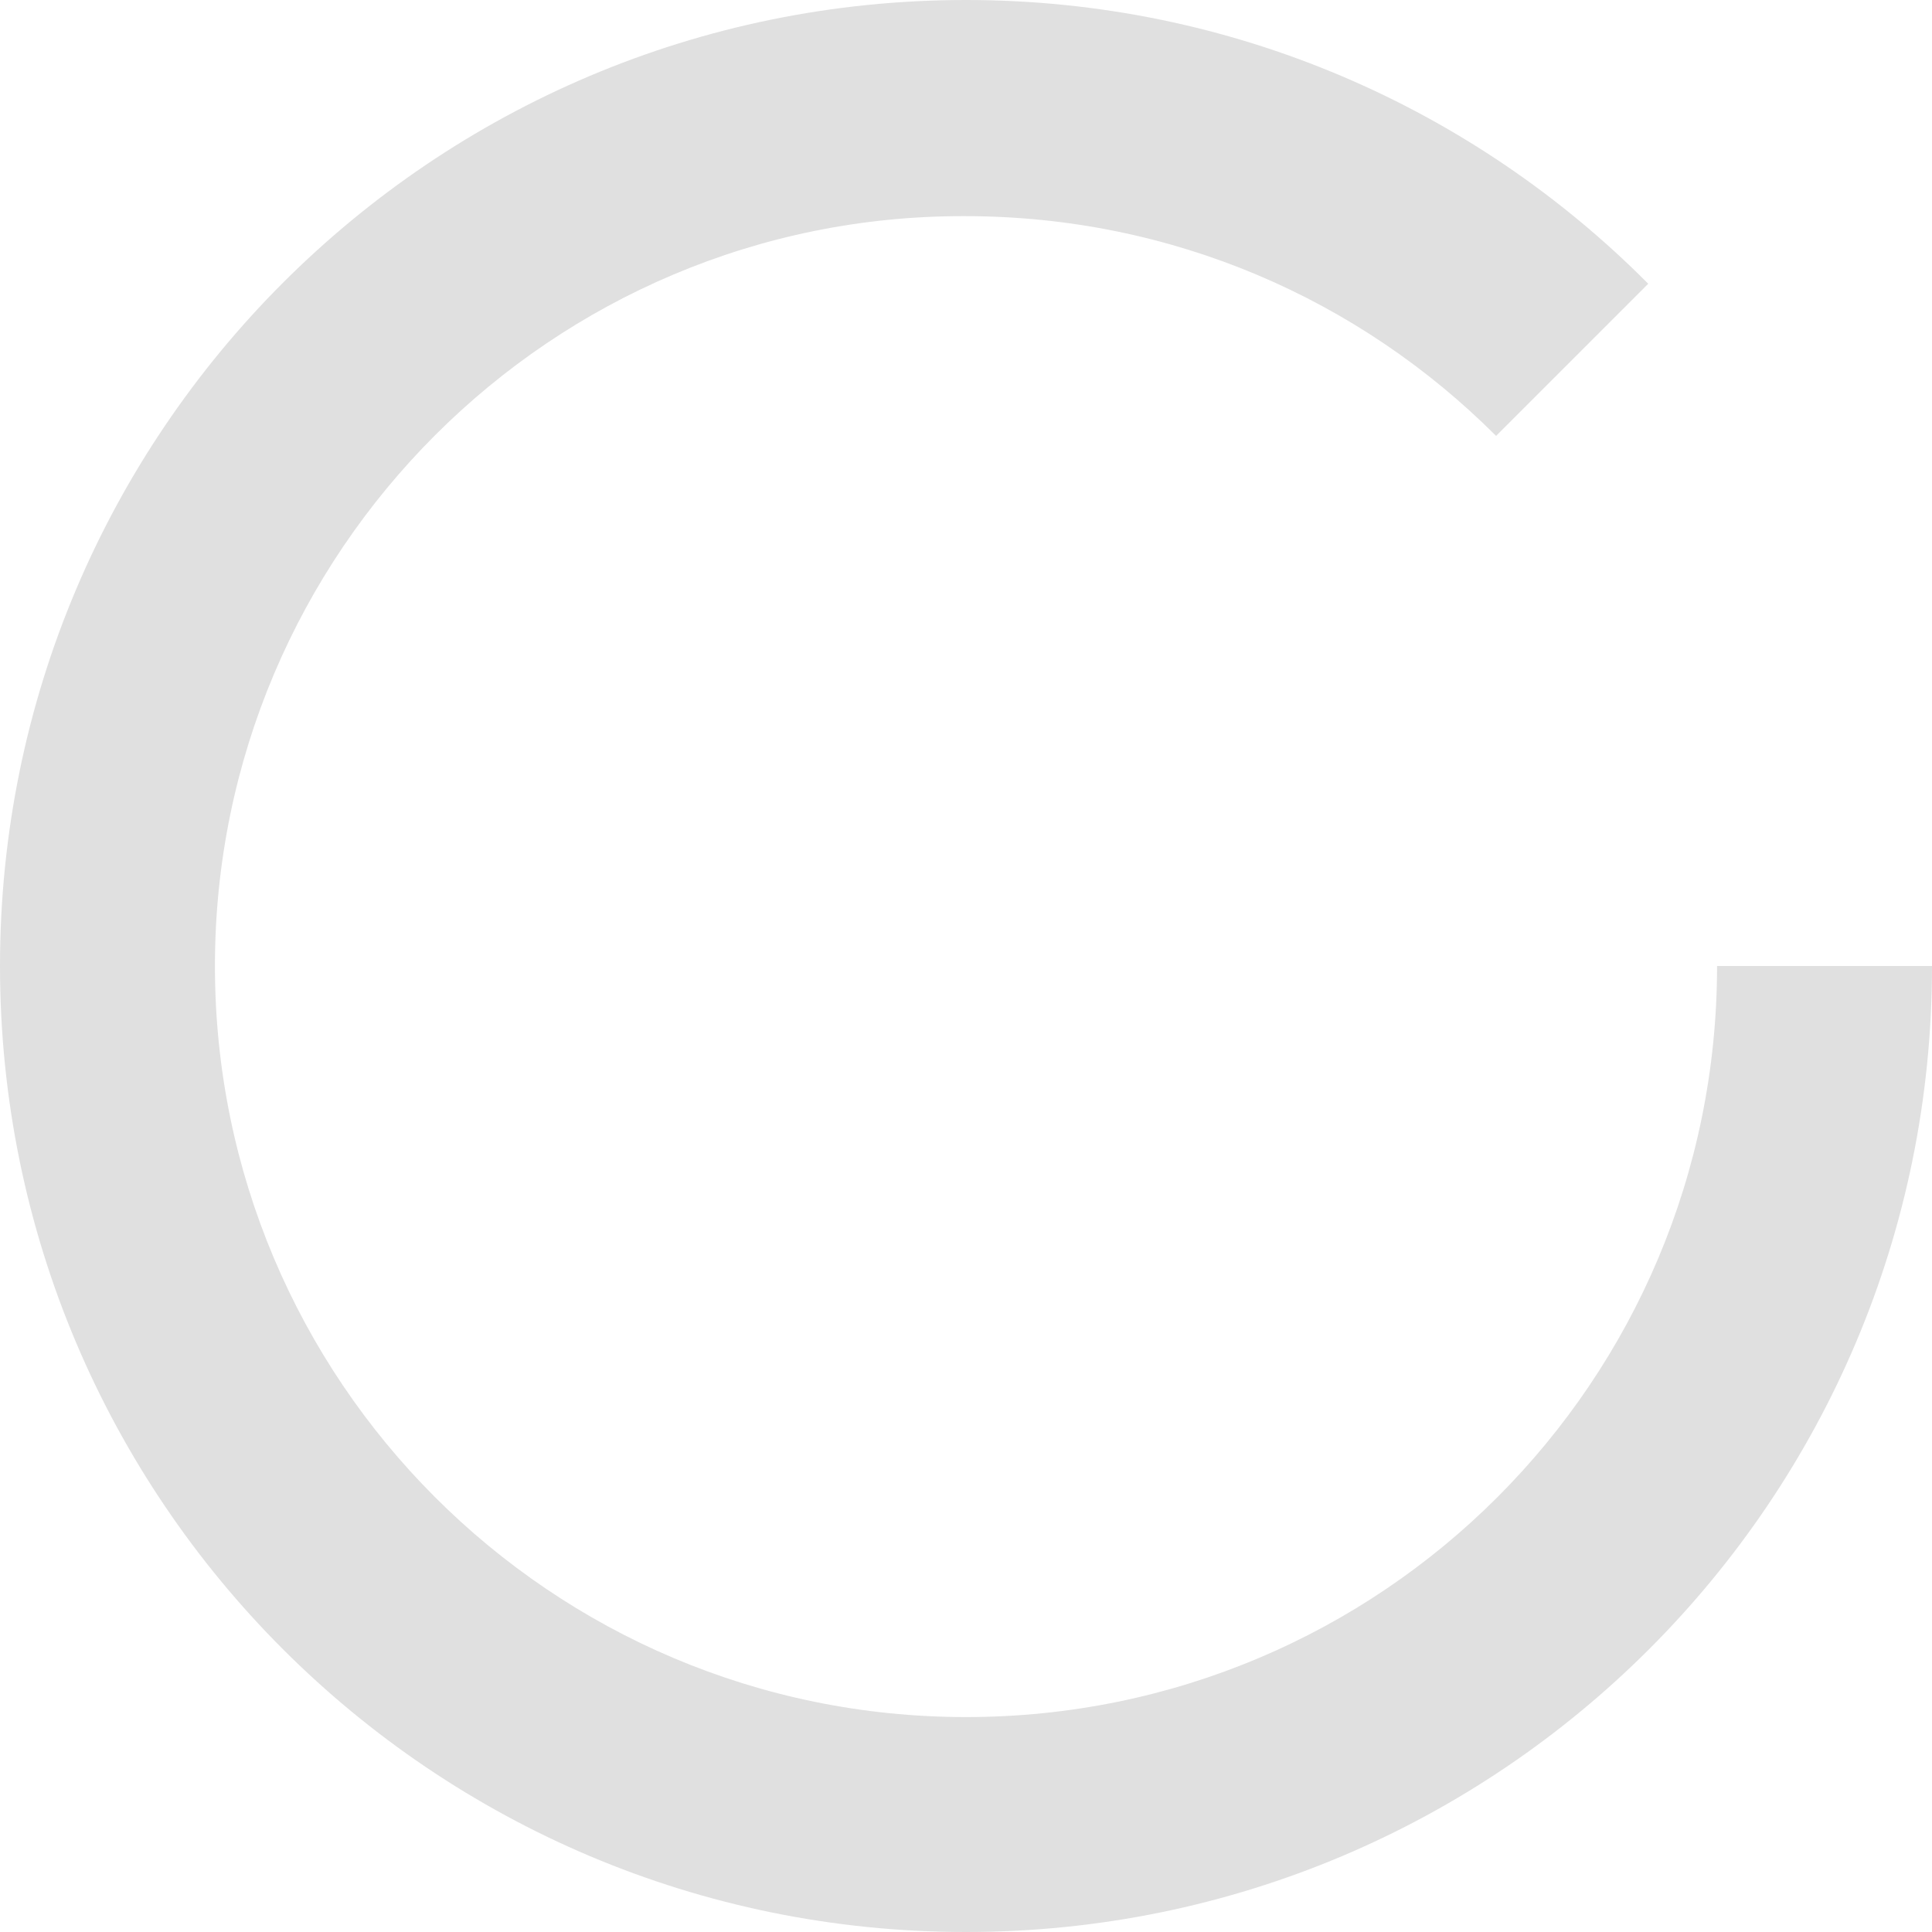
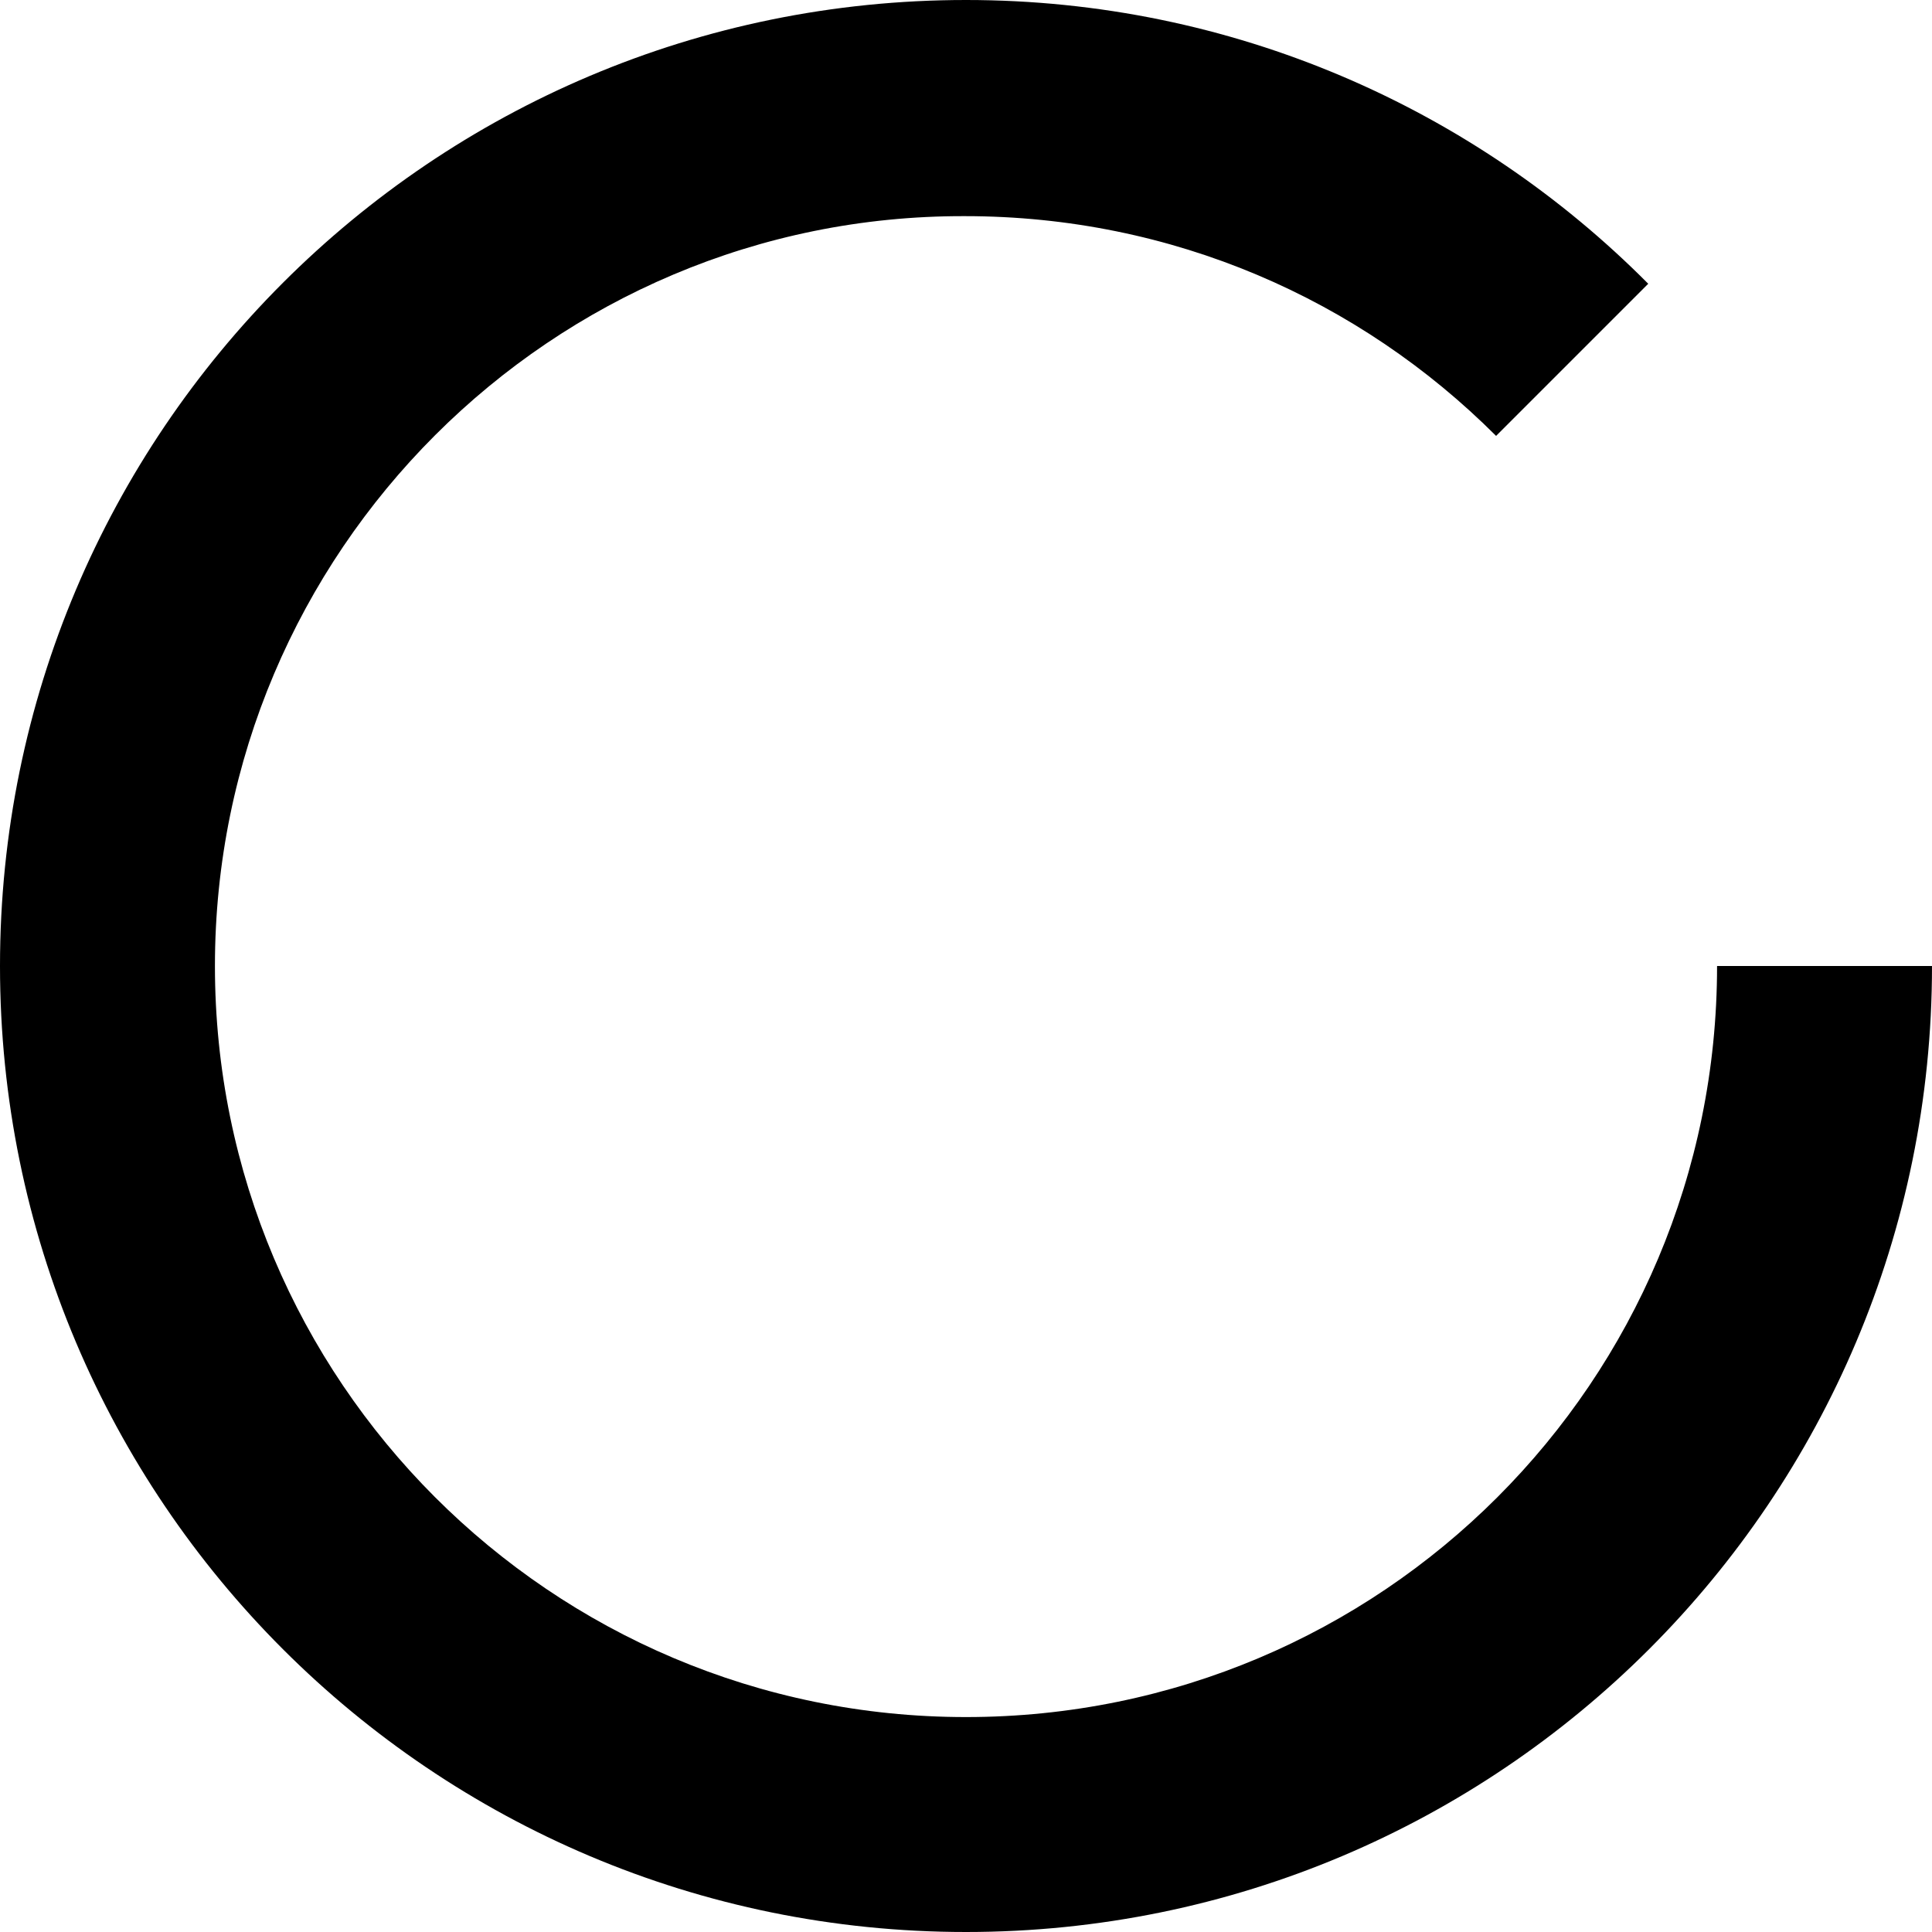
- <svg xmlns="http://www.w3.org/2000/svg" viewBox="0 0 16 16">
-   <path d="M13.65,2.35l-1.26,1.26c-1.13-1.13-2.68-1.82-4.4-1.82C4.57,1.78,1.78,4.57,1.78,8s2.78,6.22,6.22,6.22,6.22-2.78,6.22-6.22h1.78c0,4.42-3.58,8-8,8S0,12.42,0,8,3.58,0,8,0C10.21,0,12.21.9,13.65,2.35Z" fill="#e0e0e0" />
+ <svg xmlns="http://www.w3.org/2000/svg" viewBox="0 0 16 16" width="16" height="16">
+   <path d="M13.65,2.35l-1.26,1.26c-1.13-1.13-2.68-1.82-4.4-1.82C4.57,1.78,1.78,4.57,1.78,8s2.78,6.22,6.22,6.22,6.22-2.78,6.22-6.22h1.78c0,4.42-3.58,8-8,8S0,12.42,0,8,3.58,0,8,0C10.21,0,12.21.9,13.65,2.35Z" fill="currentColor" />
</svg>
